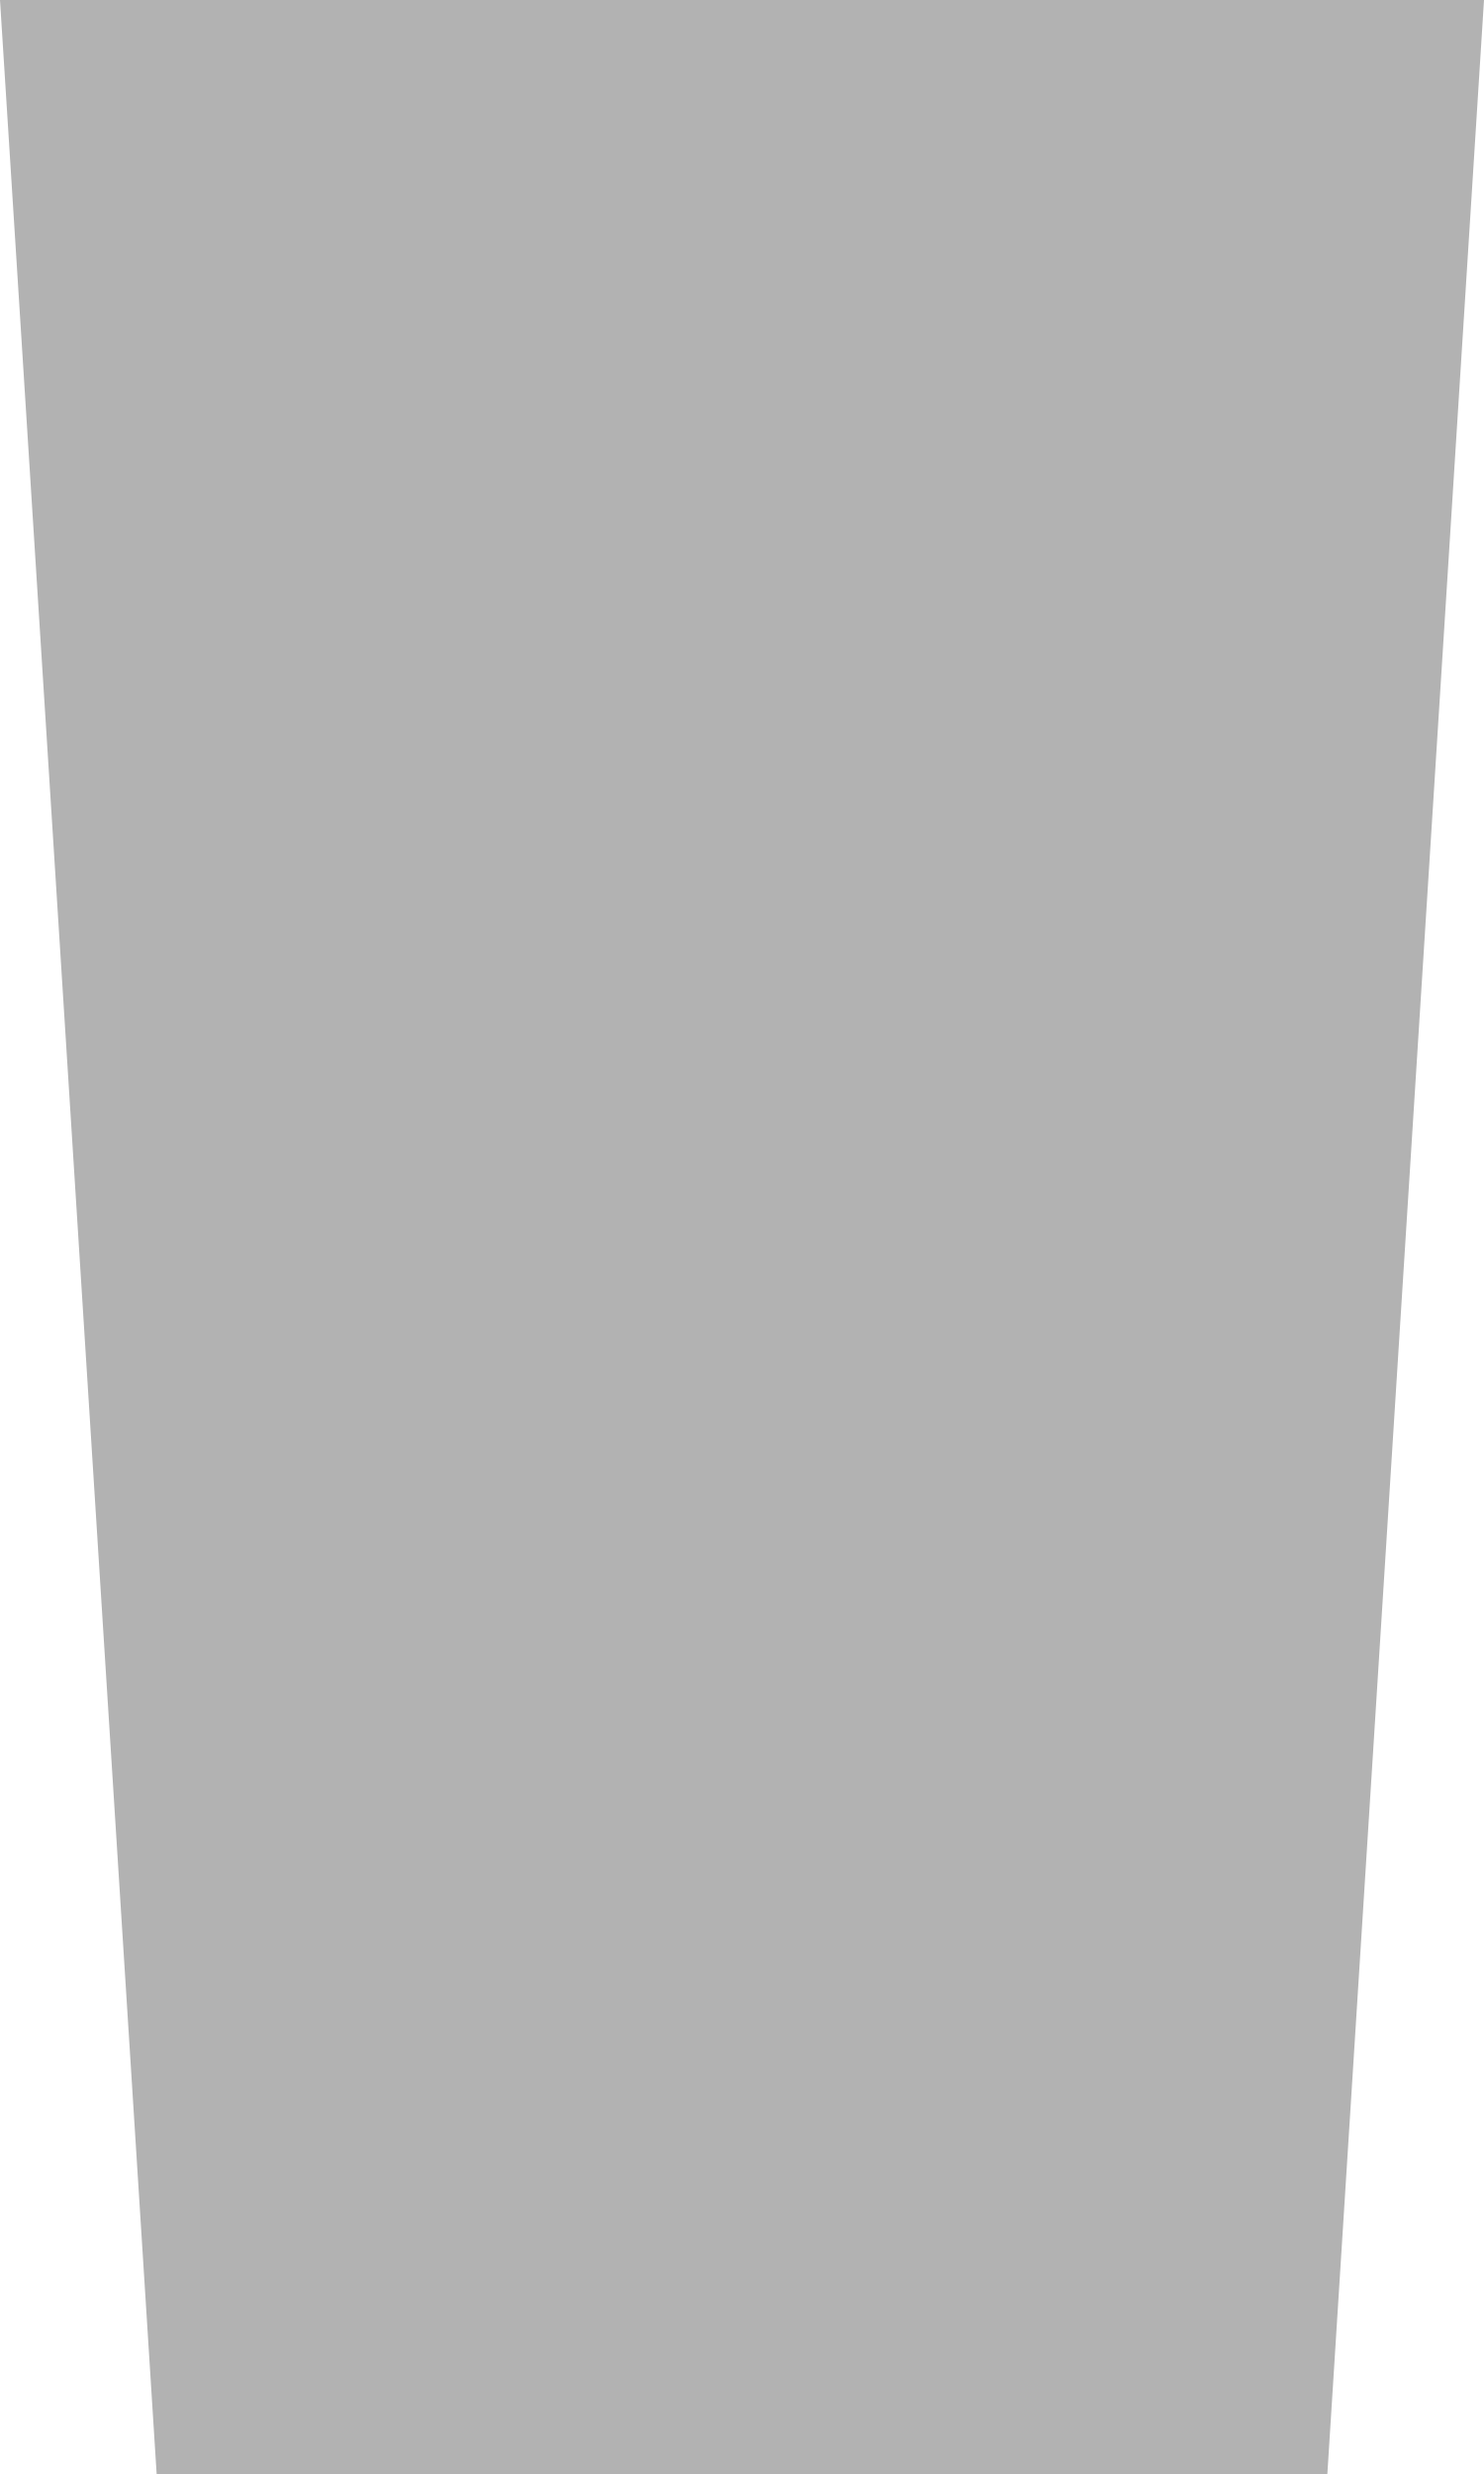
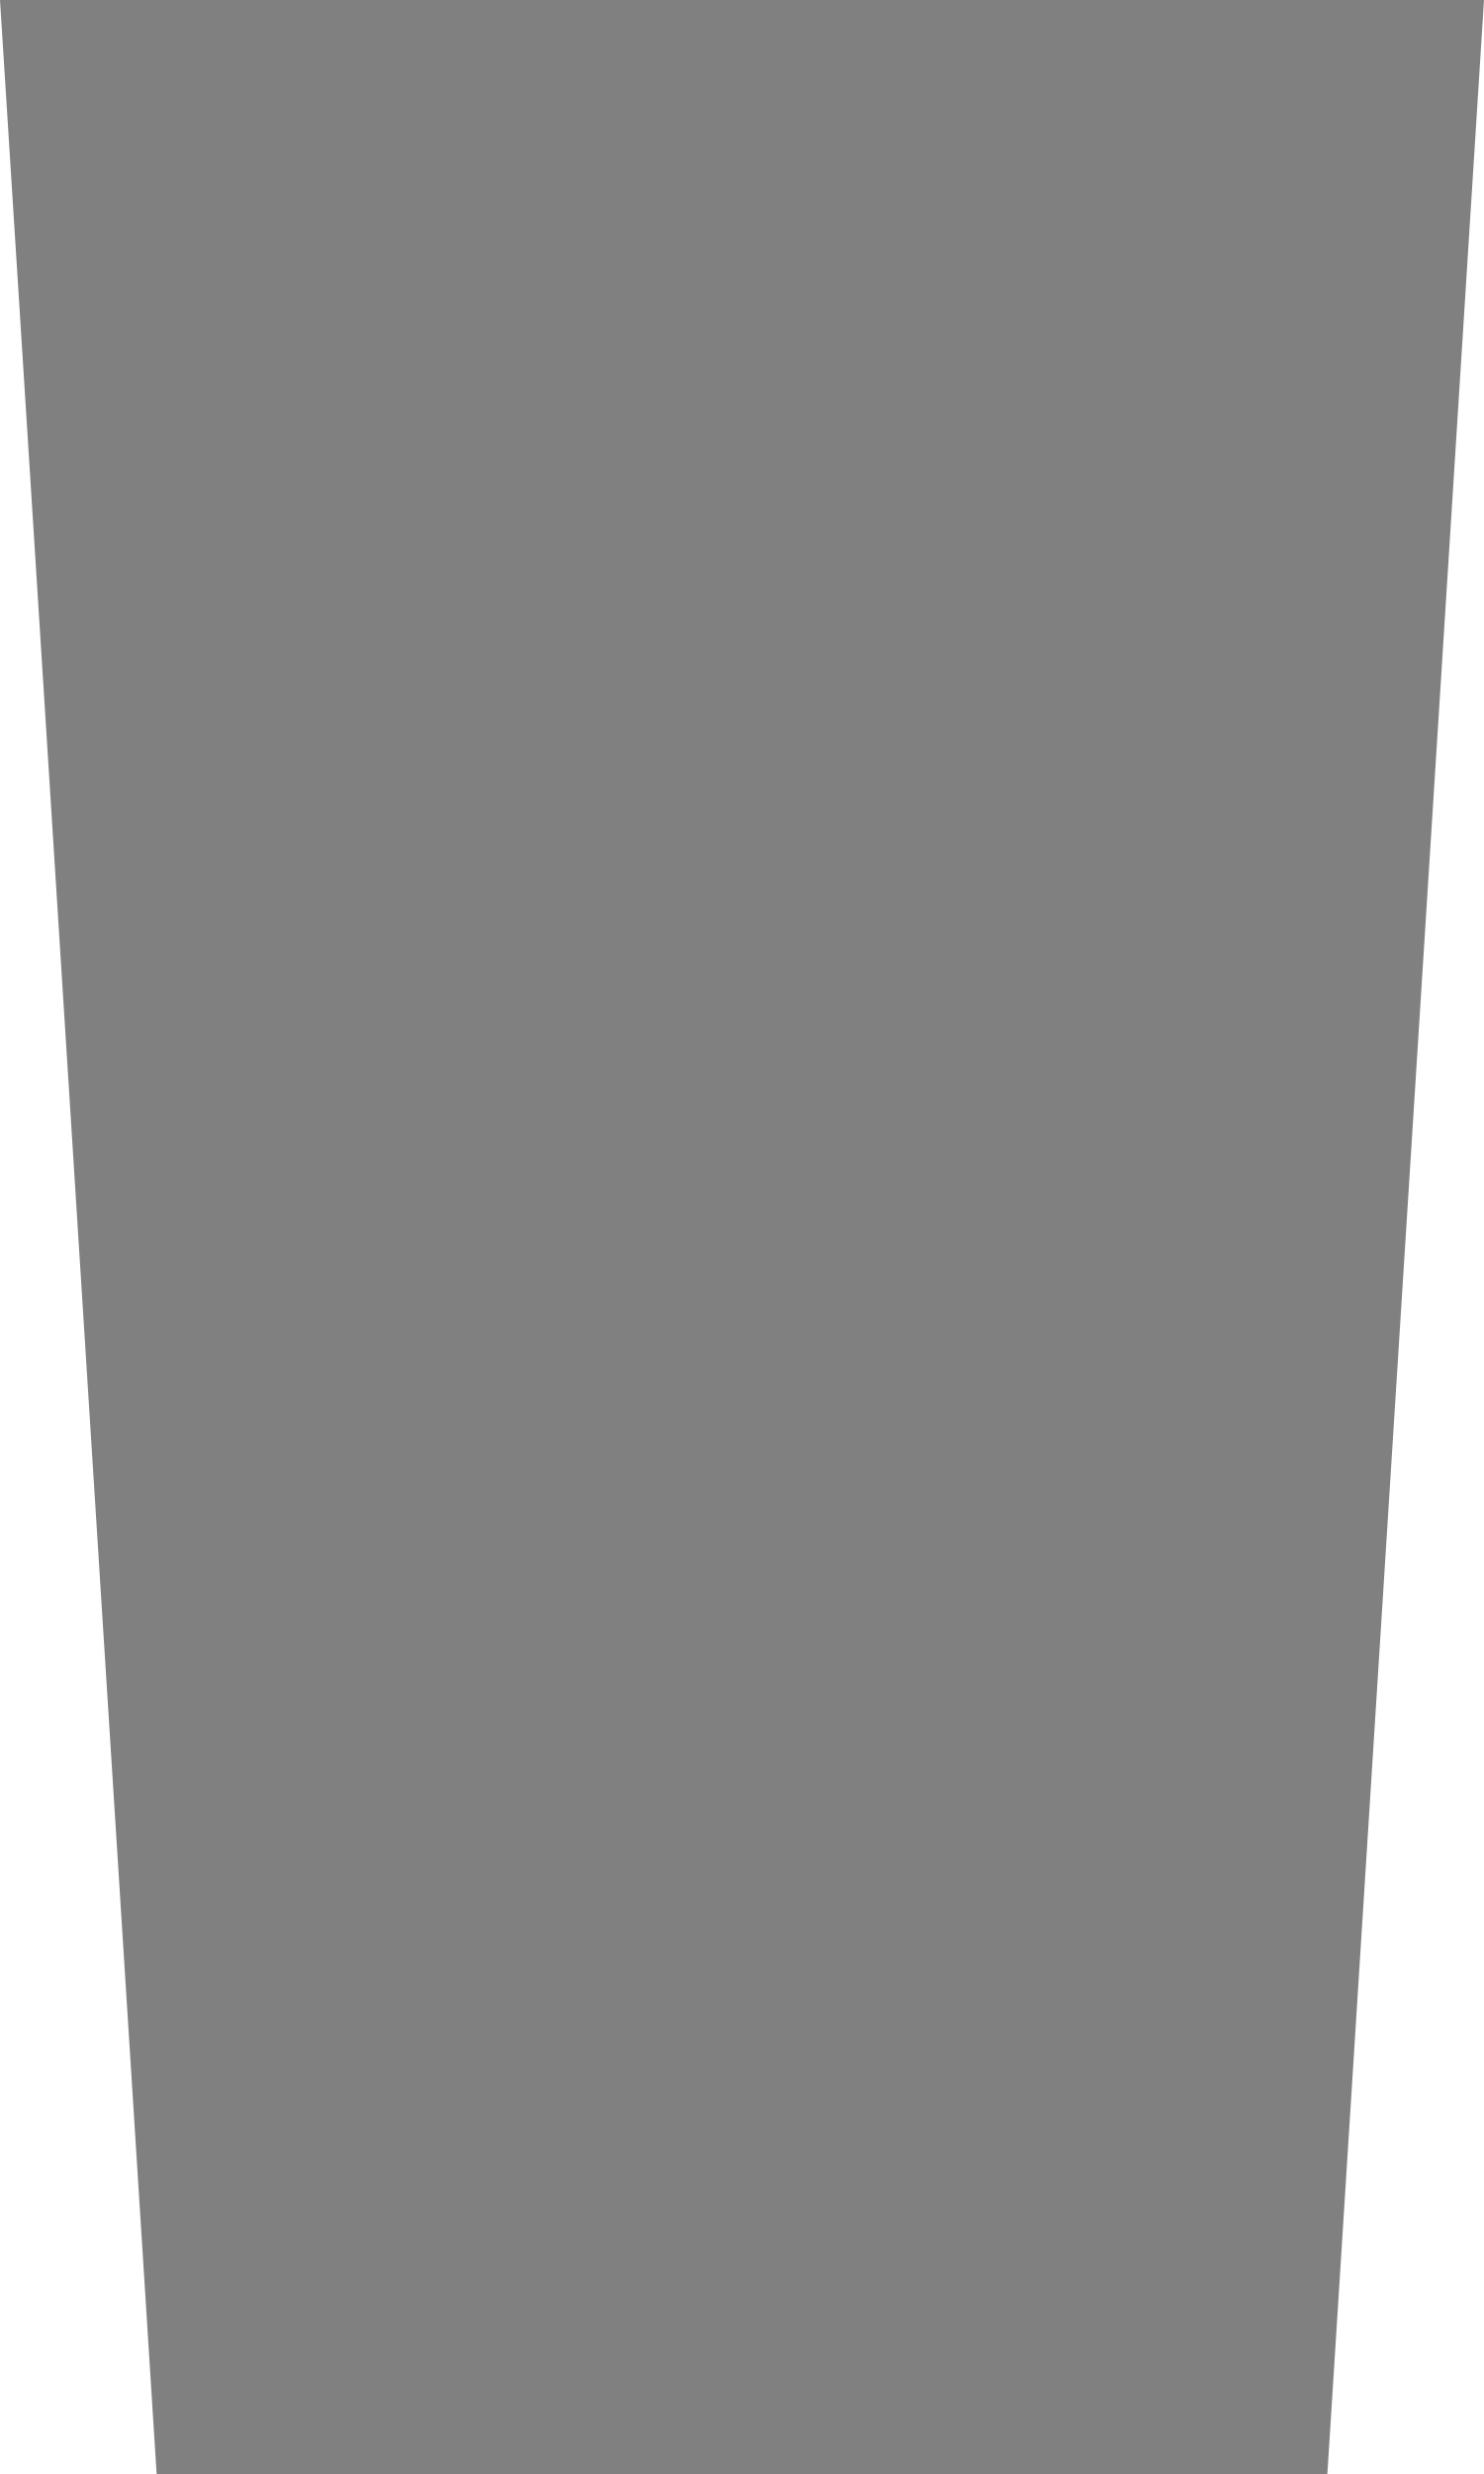
<svg xmlns="http://www.w3.org/2000/svg" xml:space="preserve" width="6in" height="10in" version="1.1" shape-rendering="geometricPrecision" text-rendering="geometricPrecision" image-rendering="optimizeQuality" fill-rule="evenodd" clip-rule="evenodd" viewBox="0 0 0.72 1.2">
  <g id="Layer_x0020_1">
-     <polygon fill="#B2B2B2" points="0.076,1.2 0.644,1.2 0.72,0 -0,0 " />
+     <polygon fill="gray" points="0.076,1.2 0.644,1.2 0.72,0 -0,0 " />
  </g>
</svg>
